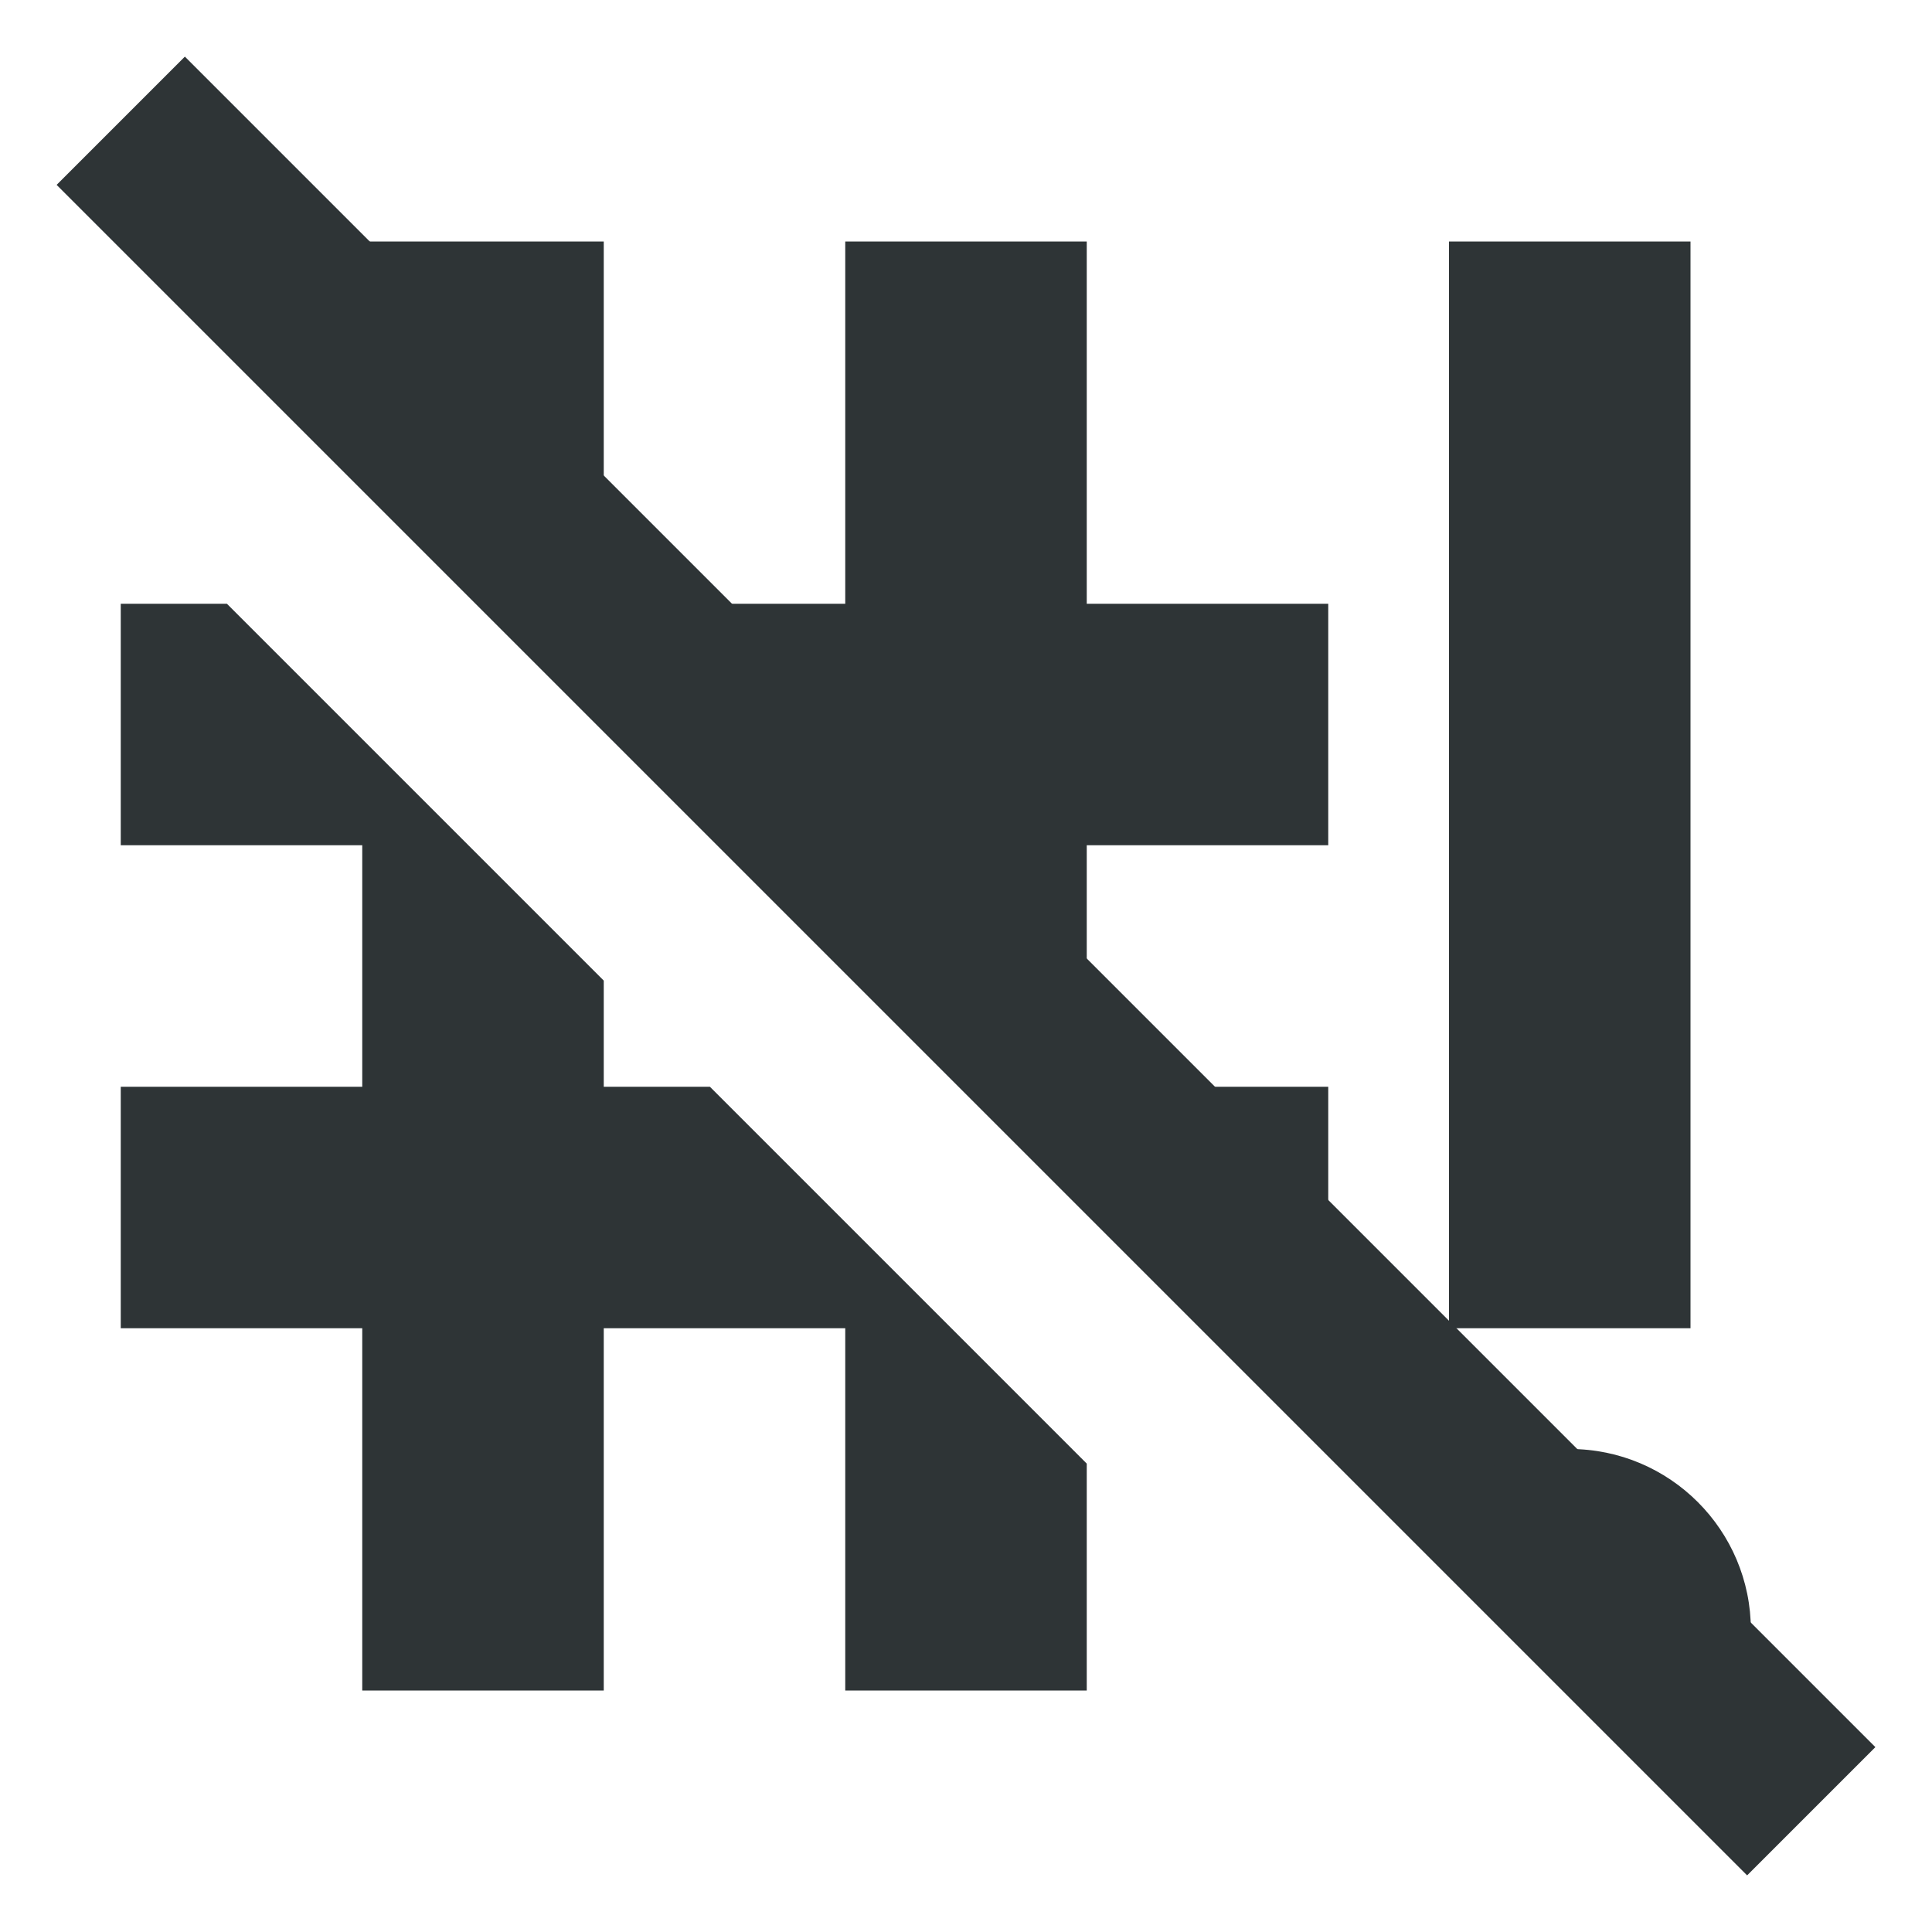
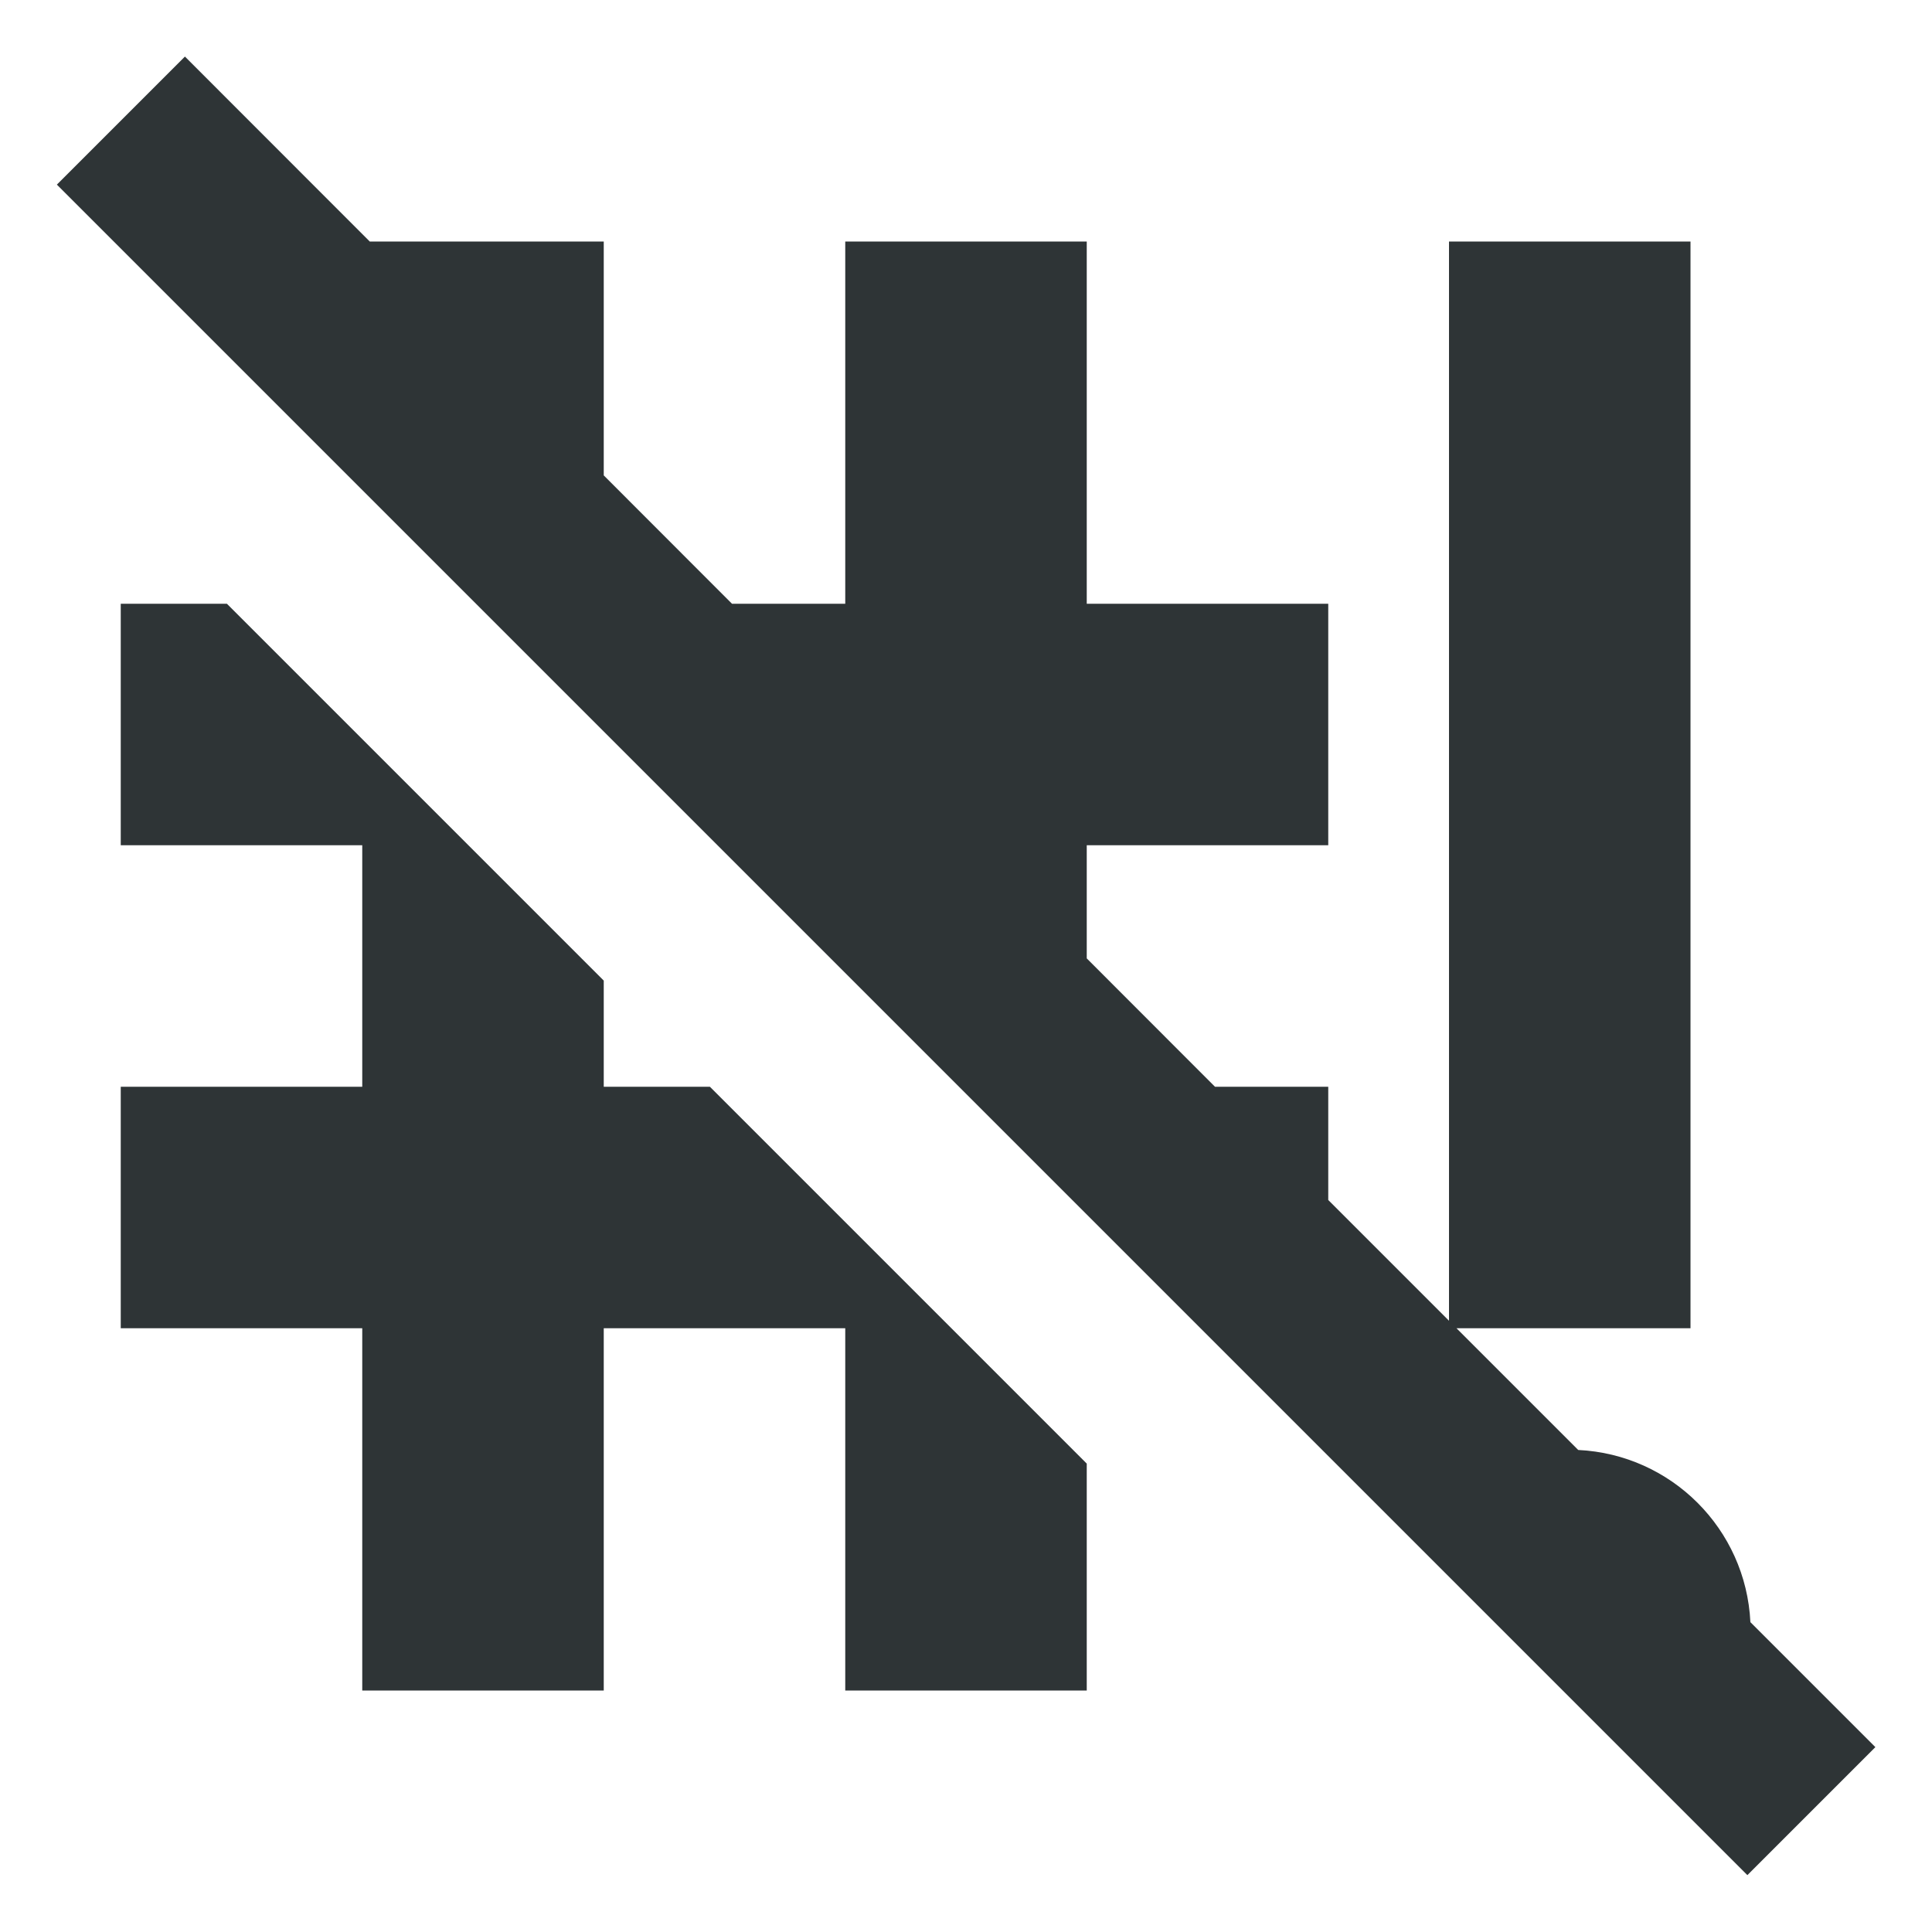
- <svg xmlns="http://www.w3.org/2000/svg" height="16px" viewBox="0 0 16 16" width="16px">
-   <filter id="a" height="100%" width="100%" x="0%" y="0%">
-     <feColorMatrix in="SourceGraphic" type="matrix" values="0 0 0 0 1 0 0 0 0 1 0 0 0 0 1 0 0 0 1 0" />
-   </filter>
-   <mask id="b">
-     <g filter="url(#a)">
-       <path d="m 0 0 h 16 v 16 h -16 z" fill-opacity="0.3" />
-     </g>
-   </mask>
-   <clipPath id="c">
-     <path d="m 0 0 h 1024 v 800 h -1024 z" />
-   </clipPath>
-   <mask id="d">
-     <g filter="url(#a)">
-       <path d="m 0 0 h 16 v 16 h -16 z" fill-opacity="0.05" />
-     </g>
-   </mask>
-   <clipPath id="e">
-     <path d="m 0 0 h 1024 v 800 h -1024 z" />
-   </clipPath>
-   <mask id="f">
-     <g filter="url(#a)">
-       <path d="m 0 0 h 16 v 16 h -16 z" fill-opacity="0.05" />
-     </g>
-   </mask>
-   <clipPath id="g">
-     <path d="m 0 0 h 1024 v 800 h -1024 z" />
-   </clipPath>
-   <mask id="h">
-     <g filter="url(#a)">
-       <path d="m 0 0 h 16 v 16 h -16 z" fill-opacity="0.05" />
-     </g>
-   </mask>
-   <clipPath id="i">
-     <path d="m 0 0 h 1024 v 800 h -1024 z" />
-   </clipPath>
-   <mask id="j">
-     <g filter="url(#a)">
-       <path d="m 0 0 h 16 v 16 h -16 z" fill-opacity="0.05" />
-     </g>
-   </mask>
-   <clipPath id="k">
-     <path d="m 0 0 h 1024 v 800 h -1024 z" />
-   </clipPath>
-   <mask id="l">
-     <g filter="url(#a)">
-       <path d="m 0 0 h 16 v 16 h -16 z" fill-opacity="0.05" />
-     </g>
-   </mask>
-   <clipPath id="m">
-     <path d="m 0 0 h 1024 v 800 h -1024 z" />
-   </clipPath>
-   <mask id="n">
-     <g filter="url(#a)">
-       <path d="m 0 0 h 16 v 16 h -16 z" fill-opacity="0.05" />
-     </g>
-   </mask>
-   <clipPath id="o">
-     <path d="m 0 0 h 1024 v 800 h -1024 z" />
-   </clipPath>
-   <mask id="p">
-     <g filter="url(#a)">
-       <path d="m 0 0 h 16 v 16 h -16 z" fill-opacity="0.3" />
-     </g>
-   </mask>
-   <clipPath id="q">
-     <path d="m 0 0 h 1024 v 800 h -1024 z" />
-   </clipPath>
-   <mask id="r">
-     <g filter="url(#a)">
-       <path d="m 0 0 h 16 v 16 h -16 z" fill-opacity="0.5" />
-     </g>
-   </mask>
-   <clipPath id="s">
-     <path d="m 0 0 h 1024 v 800 h -1024 z" />
-   </clipPath>
-   <mask id="t">
-     <g filter="url(#a)">
-       <path d="m 0 0 h 16 v 16 h -16 z" fill-opacity="0.4" />
-     </g>
-   </mask>
-   <clipPath id="u">
-     <path d="m 0 0 h 1024 v 800 h -1024 z" />
-   </clipPath>
-   <mask id="v">
-     <g filter="url(#a)">
-       <path d="m 0 0 h 16 v 16 h -16 z" fill-opacity="0.4" />
-     </g>
-   </mask>
-   <clipPath id="w">
-     <path d="m 0 0 h 1024 v 800 h -1024 z" />
-   </clipPath>
-   <mask id="x">
-     <g filter="url(#a)">
-       <path d="m 0 0 h 16 v 16 h -16 z" fill-opacity="0.5" />
-     </g>
-   </mask>
-   <clipPath id="y">
-     <path d="m 0 0 h 1024 v 800 h -1024 z" />
-   </clipPath>
-   <mask id="z">
-     <g filter="url(#a)">
-       <path d="m 0 0 h 16 v 16 h -16 z" fill-opacity="0.5" />
-     </g>
-   </mask>
-   <clipPath id="A">
-     <path d="m 0 0 h 1024 v 800 h -1024 z" />
-   </clipPath>
-   <g clip-path="url(#c)" mask="url(#b)" transform="matrix(1 0 0 1 -200 -60)">
-     <path d="m 562.461 212.059 h 10.449 c -1.184 0.492 -1.297 2.461 0 3 h -10.449 z m 0 0" fill="#2e3436" />
-   </g>
-   <g clip-path="url(#e)" mask="url(#d)" transform="matrix(1 0 0 1 -200 -60)">
-     <path d="m 16 632 h 1 v 1 h -1 z m 0 0" fill="#2e3436" fill-rule="evenodd" />
-   </g>
-   <g clip-path="url(#g)" mask="url(#f)" transform="matrix(1 0 0 1 -200 -60)">
-     <path d="m 17 631 h 1 v 1 h -1 z m 0 0" fill="#2e3436" fill-rule="evenodd" />
-   </g>
-   <g clip-path="url(#i)" mask="url(#h)" transform="matrix(1 0 0 1 -200 -60)">
-     <path d="m 18 634 h 1 v 1 h -1 z m 0 0" fill="#2e3436" fill-rule="evenodd" />
-   </g>
-   <g clip-path="url(#k)" mask="url(#j)" transform="matrix(1 0 0 1 -200 -60)">
-     <path d="m 16 634 h 1 v 1 h -1 z m 0 0" fill="#2e3436" fill-rule="evenodd" />
-   </g>
-   <g clip-path="url(#m)" mask="url(#l)" transform="matrix(1 0 0 1 -200 -60)">
-     <path d="m 17 635 h 1 v 1 h -1 z m 0 0" fill="#2e3436" fill-rule="evenodd" />
-   </g>
-   <g clip-path="url(#o)" mask="url(#n)" transform="matrix(1 0 0 1 -200 -60)">
-     <path d="m 19 635 h 1 v 1 h -1 z m 0 0" fill="#2e3436" fill-rule="evenodd" />
-   </g>
-   <g clip-path="url(#q)" mask="url(#p)" transform="matrix(1 0 0 1 -200 -60)">
-     <path d="m 136 660 v 7 h 7 v -7 z m 0 0" fill="#2e3436" />
-   </g>
-   <g clip-path="url(#s)" mask="url(#r)" transform="matrix(1 0 0 1 -200 -60)">
-     <path d="m 199 642 h 3 v 12 h -3 z m 0 0" fill="#2e3436" />
-   </g>
-   <g clip-path="url(#u)" mask="url(#t)" transform="matrix(1 0 0 1 -200 -60)">
-     <path d="m 209.5 144.16 c 0.277 0 0.5 0.223 0.5 0.5 v 1 c 0 0.277 -0.223 0.5 -0.5 0.5 s -0.5 -0.223 -0.5 -0.5 v -1 c 0 -0.277 0.223 -0.5 0.5 -0.5 z m 0 0" fill="#2e3436" />
-   </g>
-   <g clip-path="url(#w)" mask="url(#v)" transform="matrix(1 0 0 1 -200 -60)">
-     <path d="m 206.5 144.16 c 0.277 0 0.5 0.223 0.5 0.5 v 1 c 0 0.277 -0.223 0.5 -0.5 0.5 s -0.5 -0.223 -0.5 -0.5 v -1 c 0 -0.277 0.223 -0.5 0.5 -0.5 z m 0 0" fill="#2e3436" />
-   </g>
-   <g clip-path="url(#y)" mask="url(#x)" transform="matrix(1 0 0 1 -200 -60)">
-     <path d="m 229.5 143.16 c -0.547 0 -1 0.457 -1 1 c 0 0.547 0.453 1 1 1 s 1 -0.453 1 -1 c 0 -0.543 -0.453 -1 -1 -1 z m 0 0" fill="#2e3436" />
-   </g>
-   <g clip-path="url(#A)" mask="url(#z)" transform="matrix(1 0 0 1 -200 -60)">
-     <path d="m 226.453 143.16 c -0.52 0 -0.953 0.434 -0.953 0.953 v 0.094 c 0 0.52 0.434 0.953 0.953 0.953 h 0.094 c 0.52 0 0.953 -0.434 0.953 -0.953 v -0.094 c 0 -0.52 -0.434 -0.953 -0.953 -0.953 z m 0 0" fill="#2e3436" />
-   </g>
-   <g fill="#2e3436">
-     <path d="m 1.531 0.469 l -1.062 1.062 l 14 14 l 1.062 -1.062 z m 0 0" />
-     <path d="m 3 2 v 2 l 3 3 h 1 v 1 l 3 3 h 1 v -2 h -2 v -2 h 2 v -2 h -2 v -3 h -2 v 3 h -2 v -3 z m 9 0 v 9 h 2 v -9 z m -11 3 v 2 h 2 v 2 h -2 v 2 h 2 v 3 h 2 v -3 h 2 v 3 h 2 v -1.879 l -3.121 -3.121 h -0.879 v -0.879 l -3.121 -3.121 z m 12 7 c -0.523 0 -1.008 0.27 -1.281 0.719 l 2.062 2.062 c 0.445 -0.273 0.719 -0.758 0.719 -1.281 c 0 -0.828 -0.672 -1.5 -1.5 -1.5 z m 0 0" />
-   </g>
+ <svg xmlns="http://www.w3.org/2000/svg" height="16" width="16">
+   <path style="fill:#2e3436" d="m1.531.469-1.06 1.06 14 14 1.06-1.06-1.035-1.035a1.5 1.5 0 0 0-1.426-1.426L12.062 11H14V2h-2v8.938l-1-1V9h-.938L9 7.937V7h2V5H9V2H7v3h-.938L5 3.937V2H3.062L1.532.469zM1 5v2h2v2H1v2h2v3h2v-3h2v3h2v-1.879L5.879 9H5v-.879L1.879 5H1z" />
</svg>
